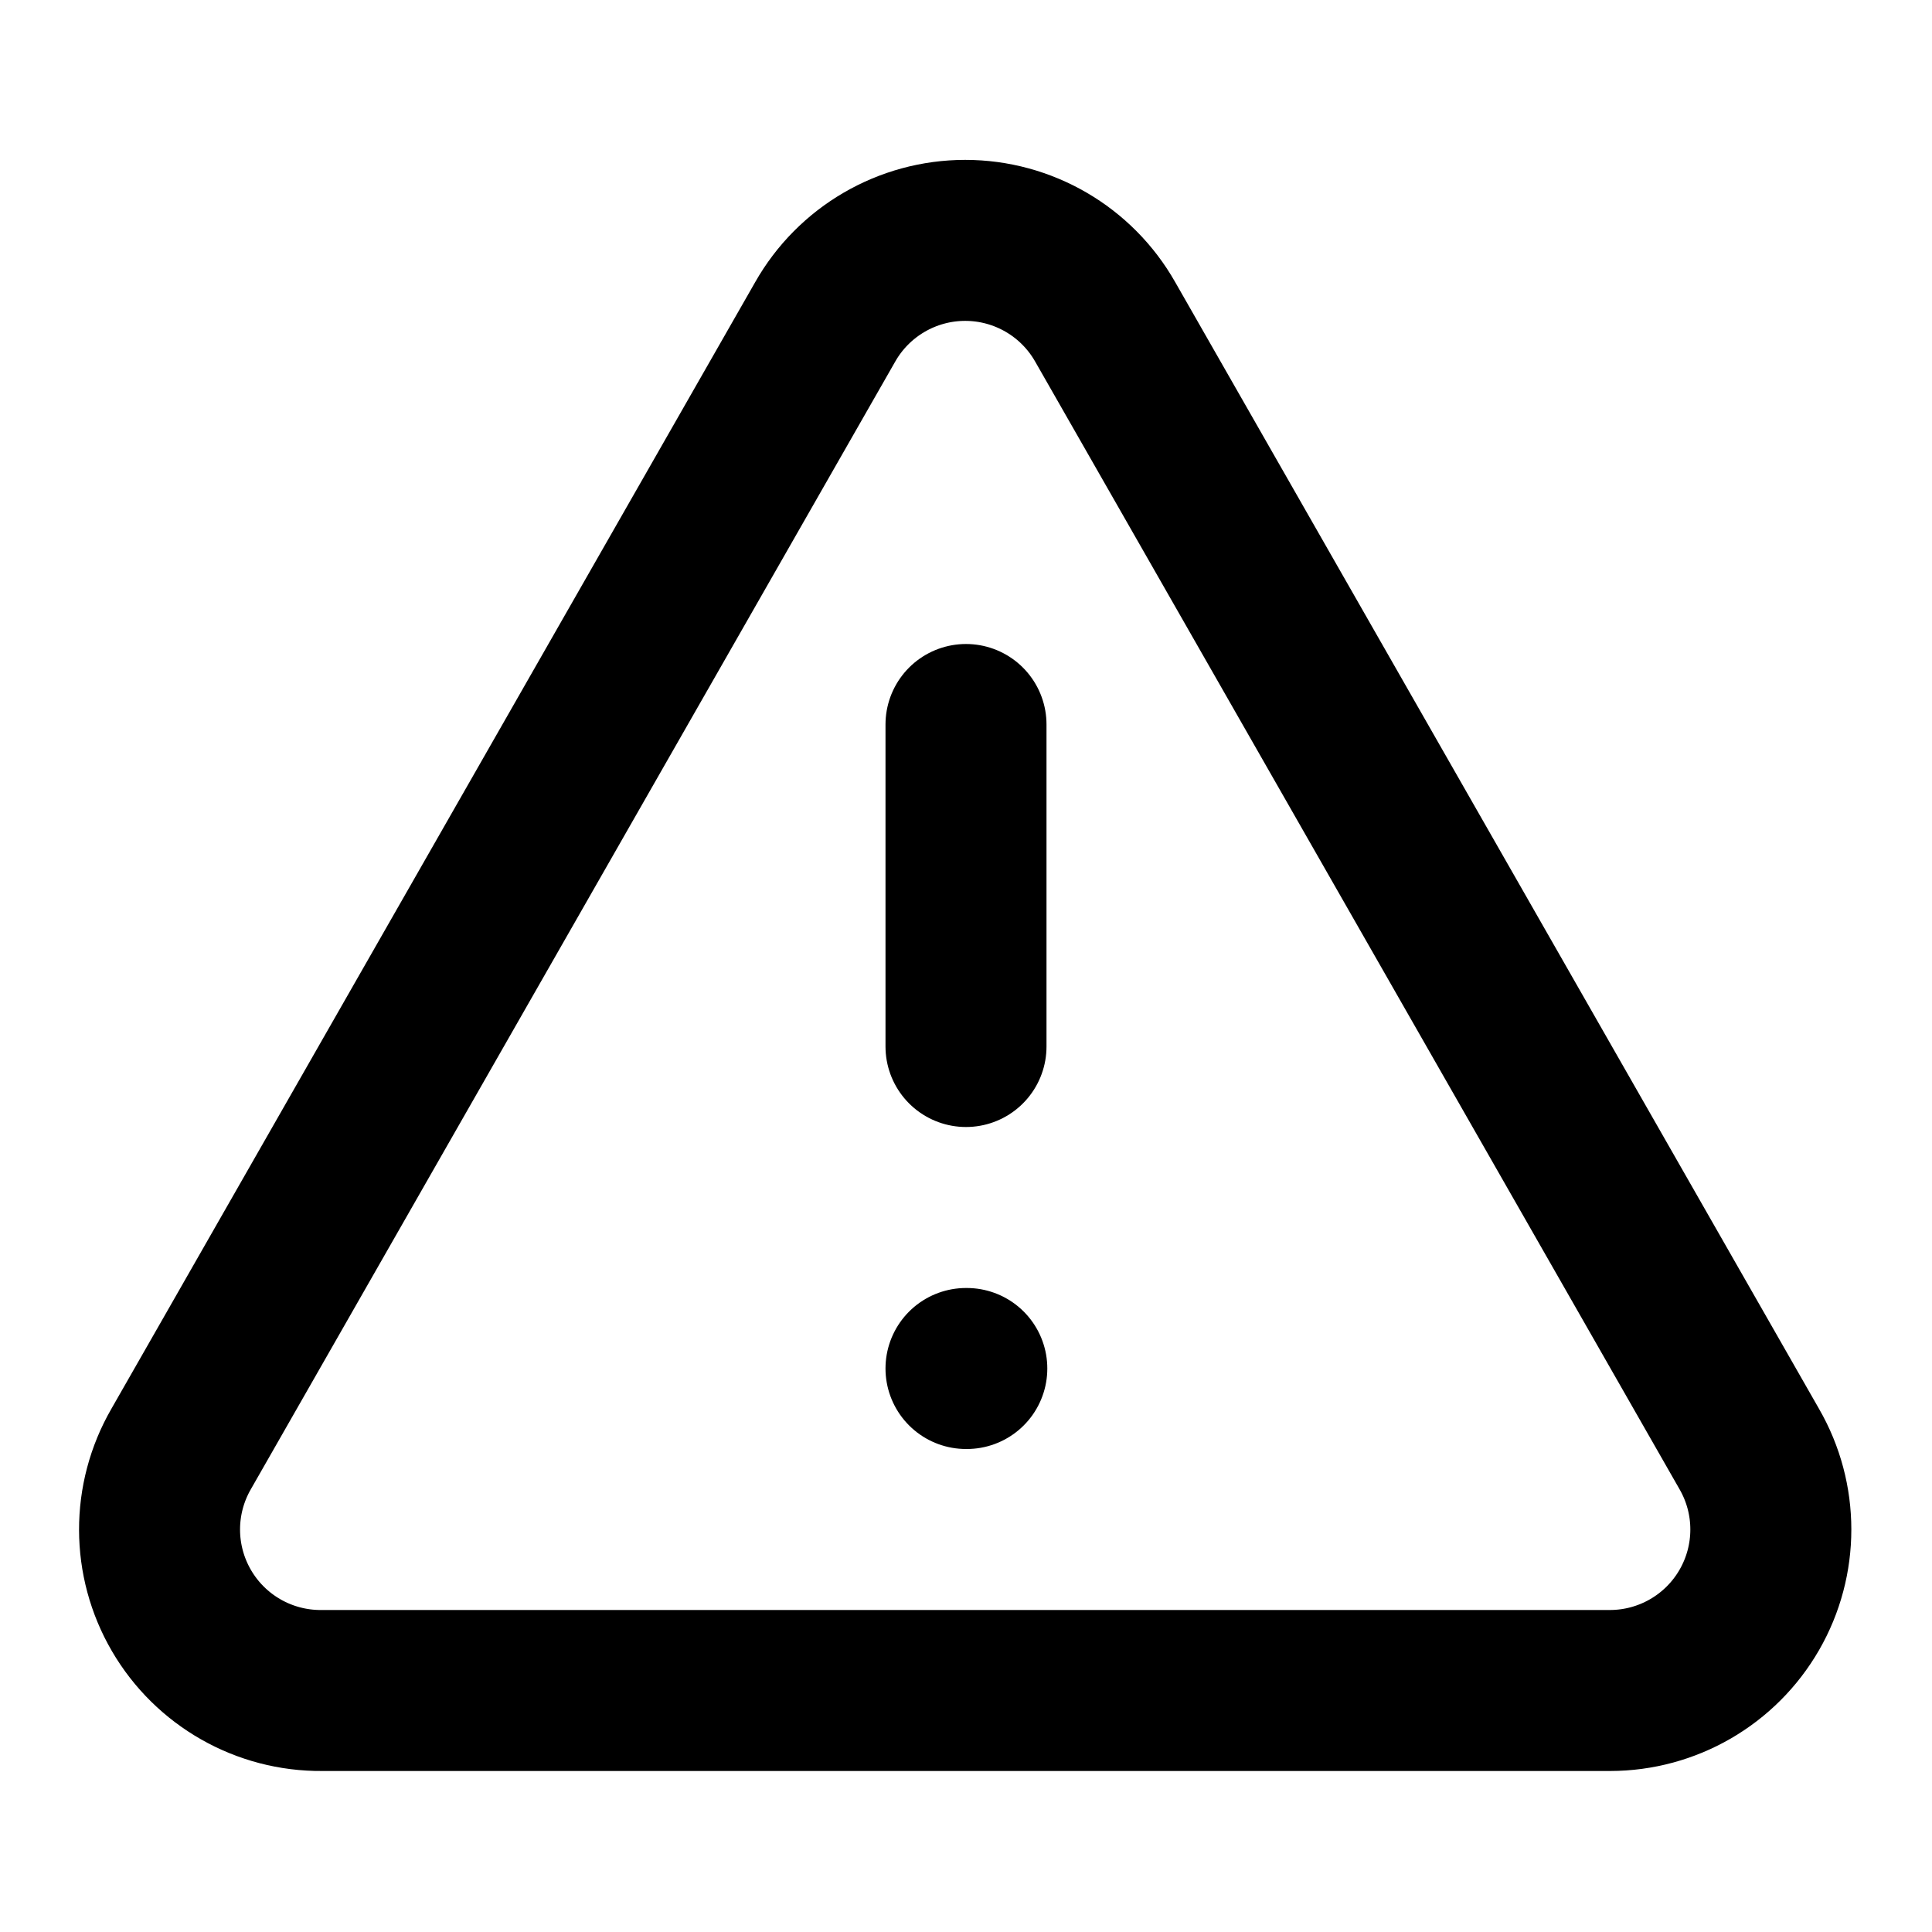
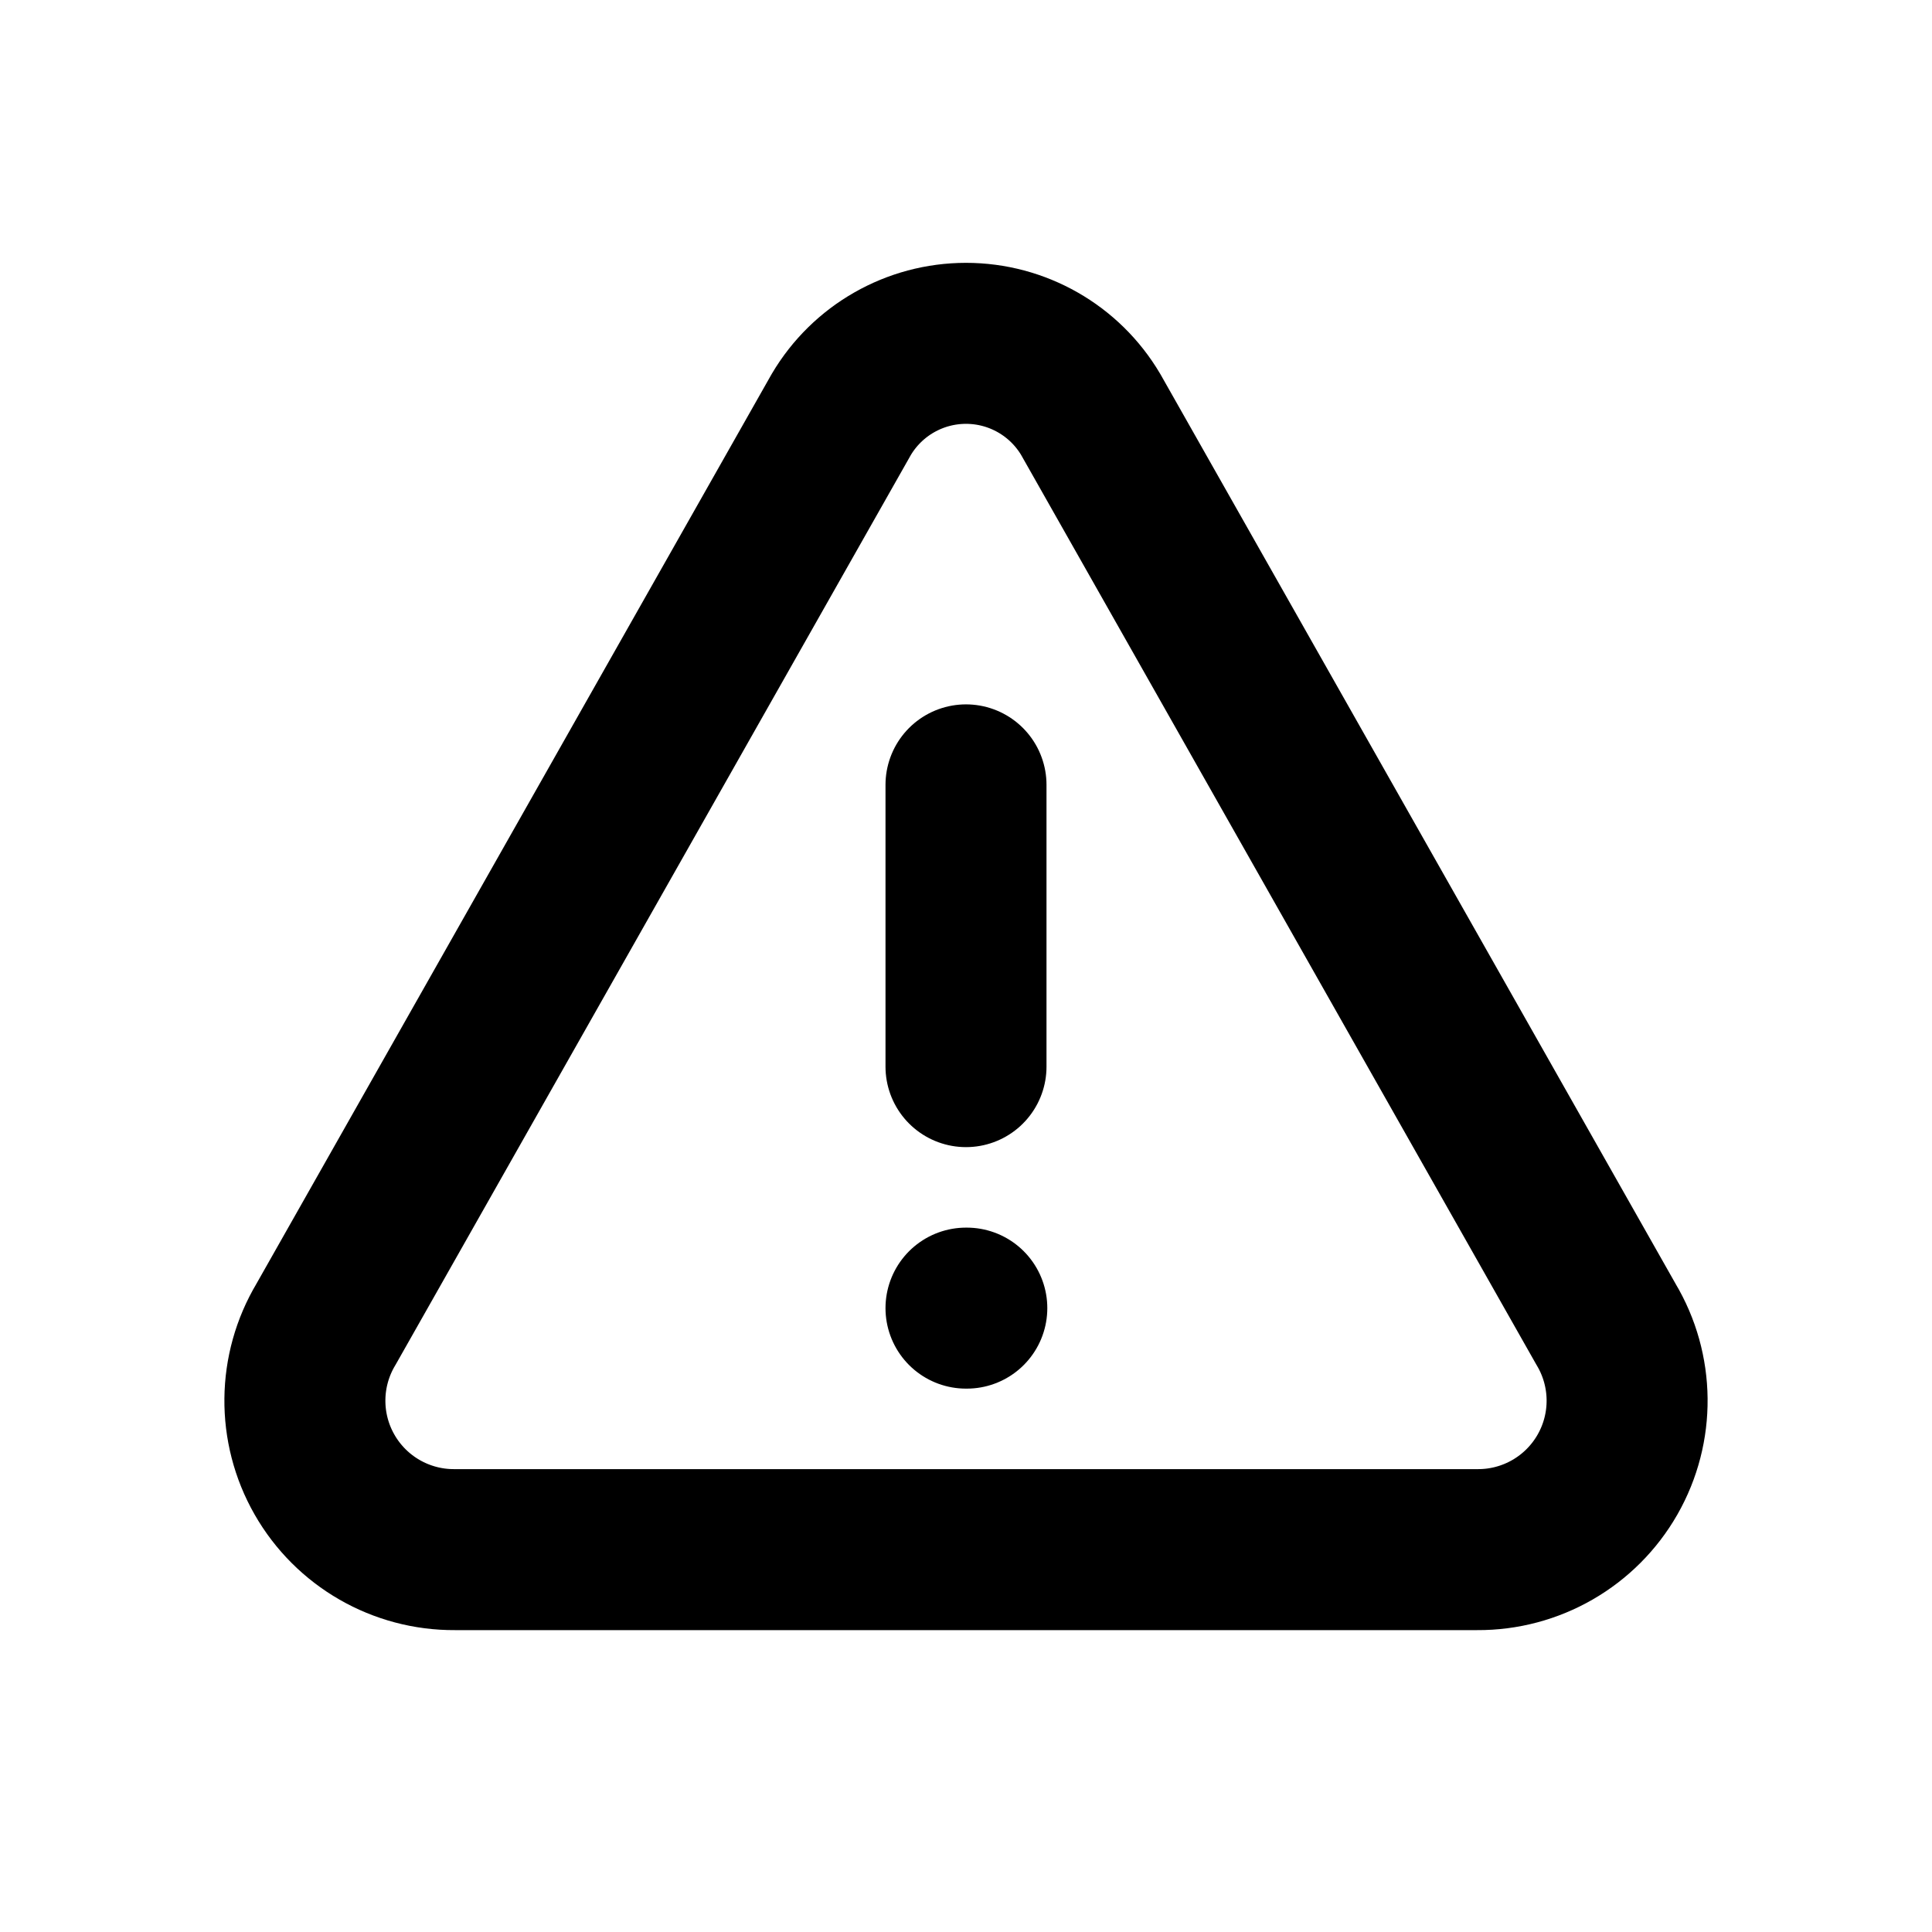
- <svg xmlns="http://www.w3.org/2000/svg" class="lucide lucide-triangle-alert" width="24" height="24" viewBox="0 0 24 24" fill="none" stroke="currentColor" stroke-width="2" stroke-linecap="round" stroke-linejoin="round">
-   <path d="m21.73 18-8-14a2 2 0 0 0-3.48 0l-8 14A2 2 0 0 0 4 21h16a2 2 0 0 0 1.73-3" />
-   <path d="M12 9v4" />
-   <path d="M12 17h.01" />
+ <svg xmlns="http://www.w3.org/2000/svg" width="24" height="24" viewBox="0 0 24 24" fill="none" stroke="currentColor" stroke-width="2" stroke-linecap="round" stroke-linejoin="round">
+   <path d="M 10.45 5.15 L 4.05 16.45 A 1.85 1.85 0 0 0 5.65 19.25 H 18.35 A 1.85 1.85 0 0 0 19.95 16.45 L 13.55 5.15 A 1.8 1.8 0 0 0 10.45 5.15 Z" />
+   <path d="M 12 9.75 V 13.25" />
+   <path d="M 12 16.25 H 12.01" />
</svg>
